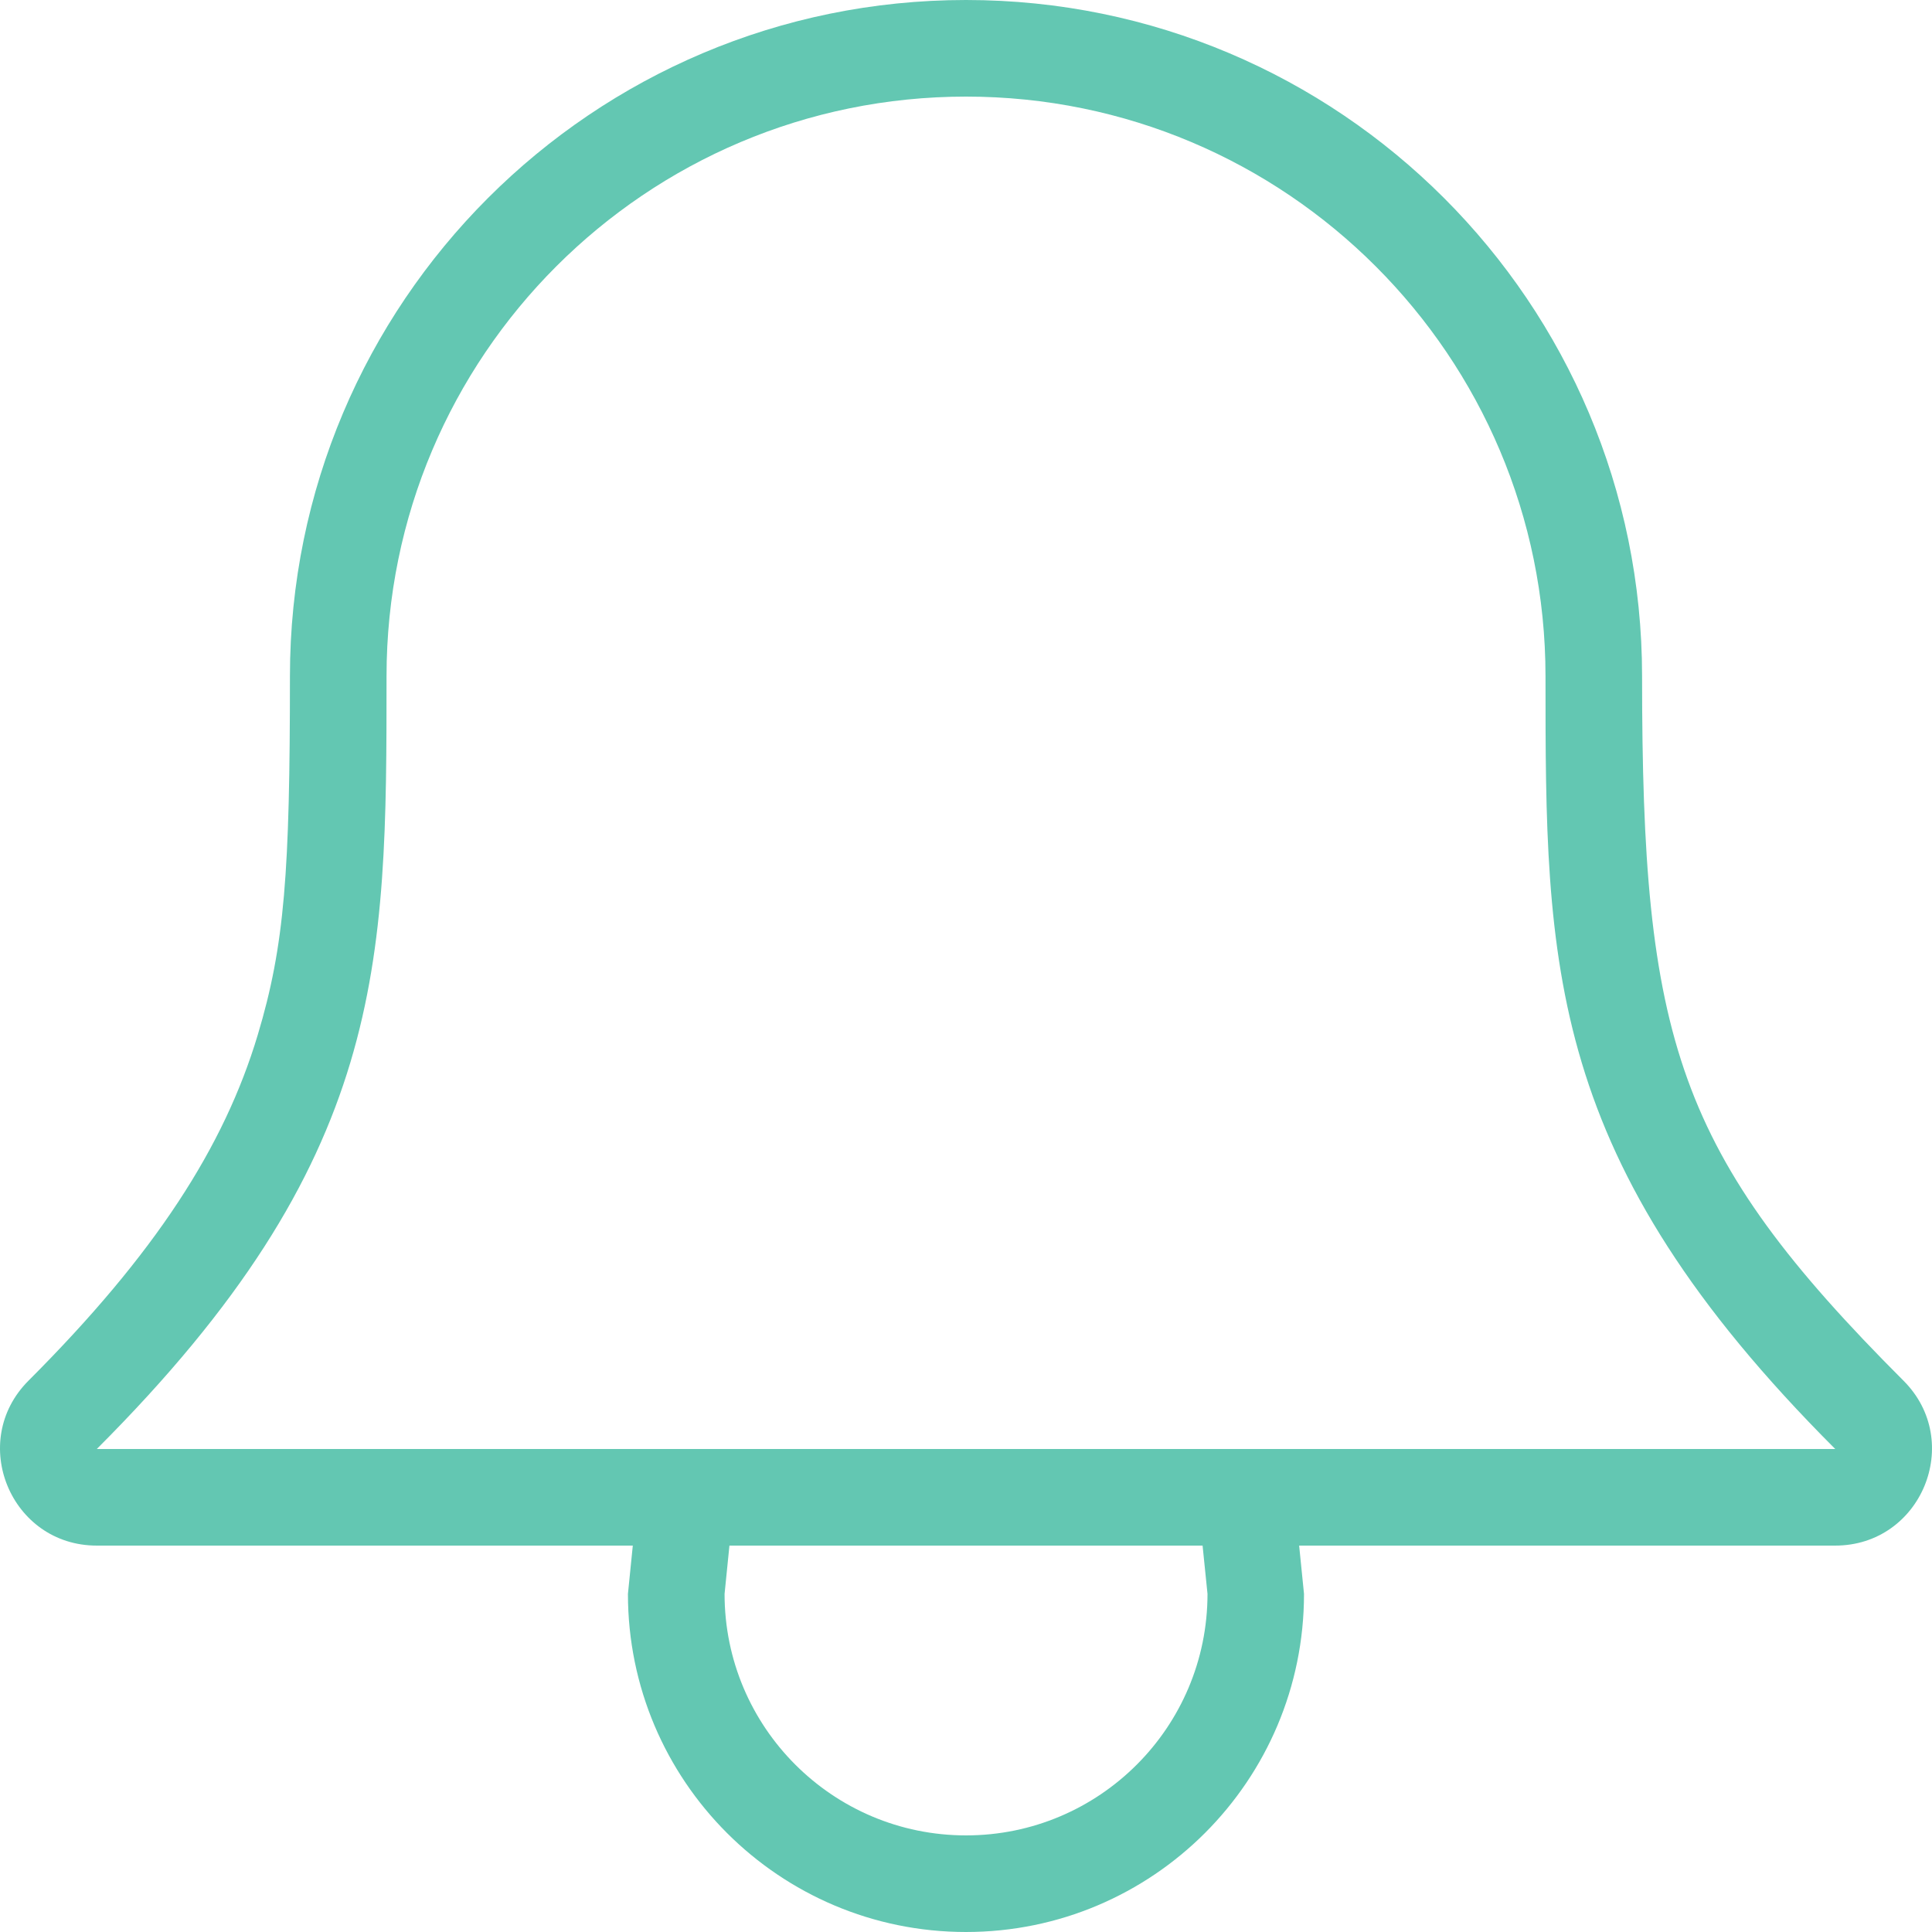
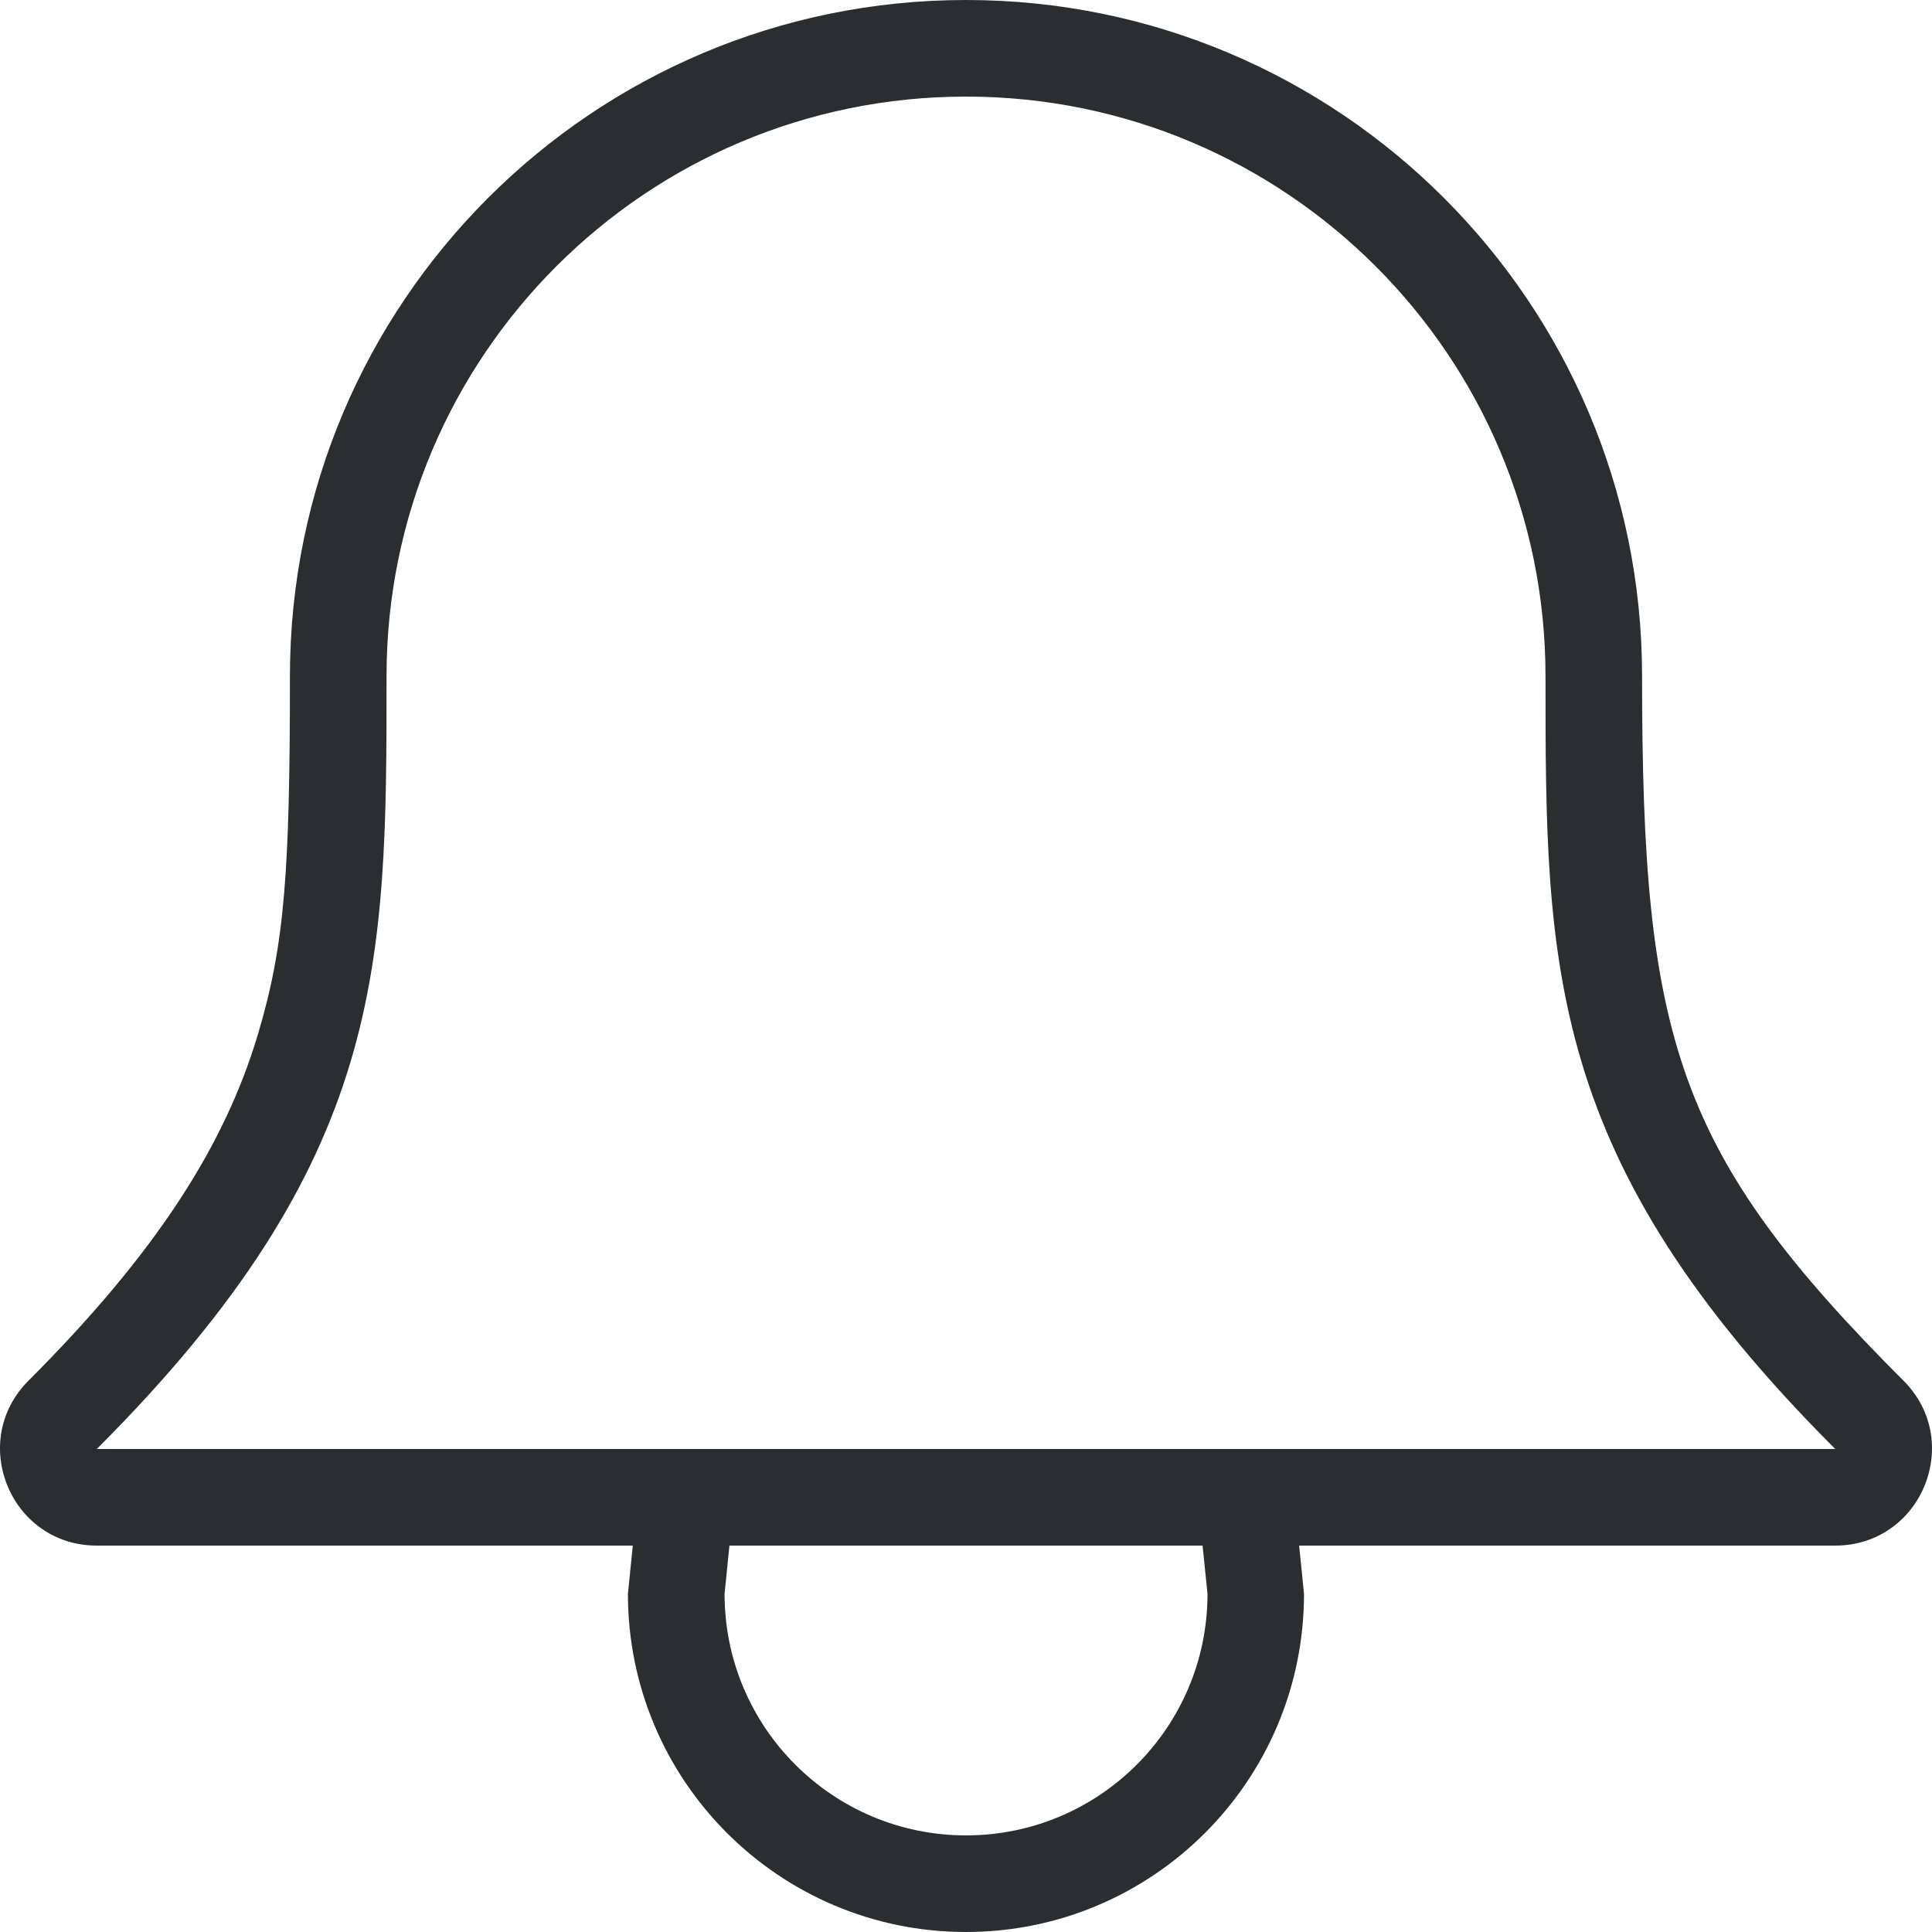
- <svg xmlns="http://www.w3.org/2000/svg" version="1.1" id="Layer_1" x="0px" y="0px" viewBox="0 0 512.001 512.001" fill="#63C7B2" style="enable-background:new 0 0 512.001 512.001;" xml:space="preserve">
+ <svg xmlns="http://www.w3.org/2000/svg" version="1.1" id="Layer_1" x="0px" y="0px" viewBox="0 0 512.001 512.001" fill="#2A2E30" style="enable-background:new 0 0 512.001 512.001;" xml:space="preserve">
  <g>
    <g>
      <path d="M504.45,365.901c-60.22-60.237-69.282-90.462-69.282-186.701c0-98.97-80.213-179.2-179.166-179.2    S76.836,80.231,76.836,179.2c0,51.891-1.382,71.262-8.525,95.044c-8.883,29.628-27.119,57.993-60.766,91.657    C-8.574,382.029,2.844,409.6,25.645,409.6h142.054l-1.289,12.8c0,49.485,40.107,89.6,89.583,89.6    c49.476,0,89.583-40.115,89.583-89.6l-1.289-12.8h142.063C509.16,409.6,520.578,382.029,504.45,365.901z M256.01,486.4    c-35.337,0-63.991-28.663-63.991-64l1.289-12.8h125.389l1.306,12.8C320.002,457.737,291.347,486.4,256.01,486.4z M25.653,384    c76.783-76.8,76.783-128,76.783-204.8c0-84.821,68.753-153.6,153.566-153.6s153.566,68.779,153.574,153.6    c0,76.8,0,128,76.783,204.8H25.653z" />
    </g>
  </g>
  <g>
</g>
  <g>
</g>
  <g>
</g>
  <g>
</g>
  <g>
</g>
  <g>
</g>
  <g>
</g>
  <g>
</g>
  <g>
</g>
  <g>
</g>
  <g>
</g>
  <g>
</g>
  <g>
</g>
  <g>
</g>
  <g>
</g>
</svg>
